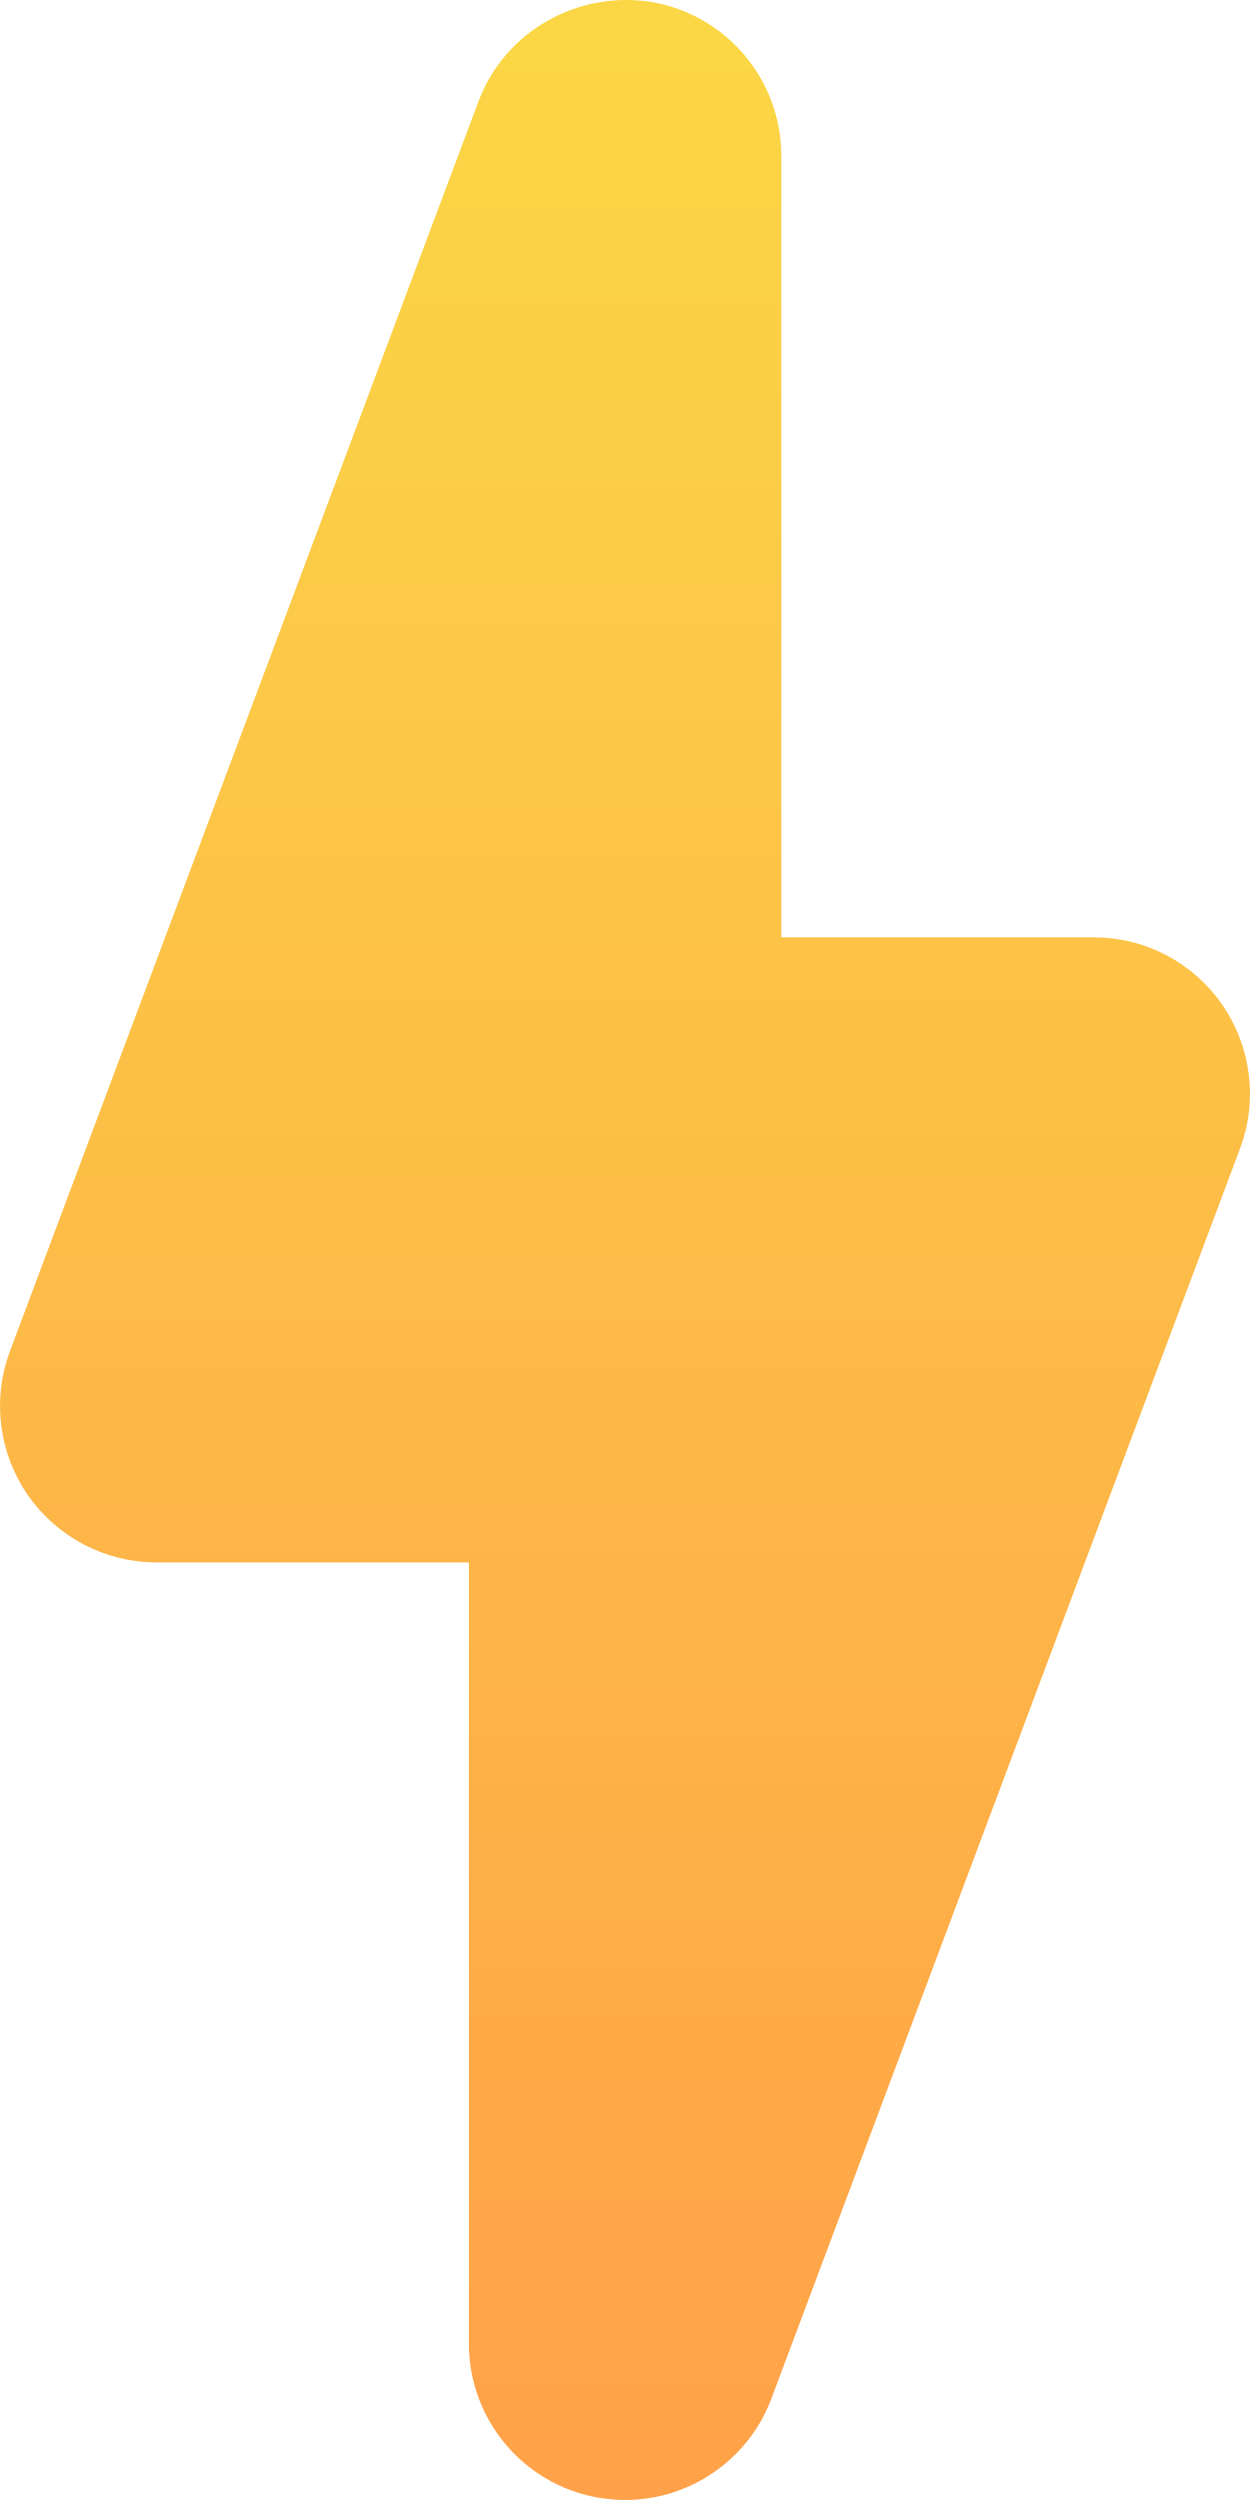
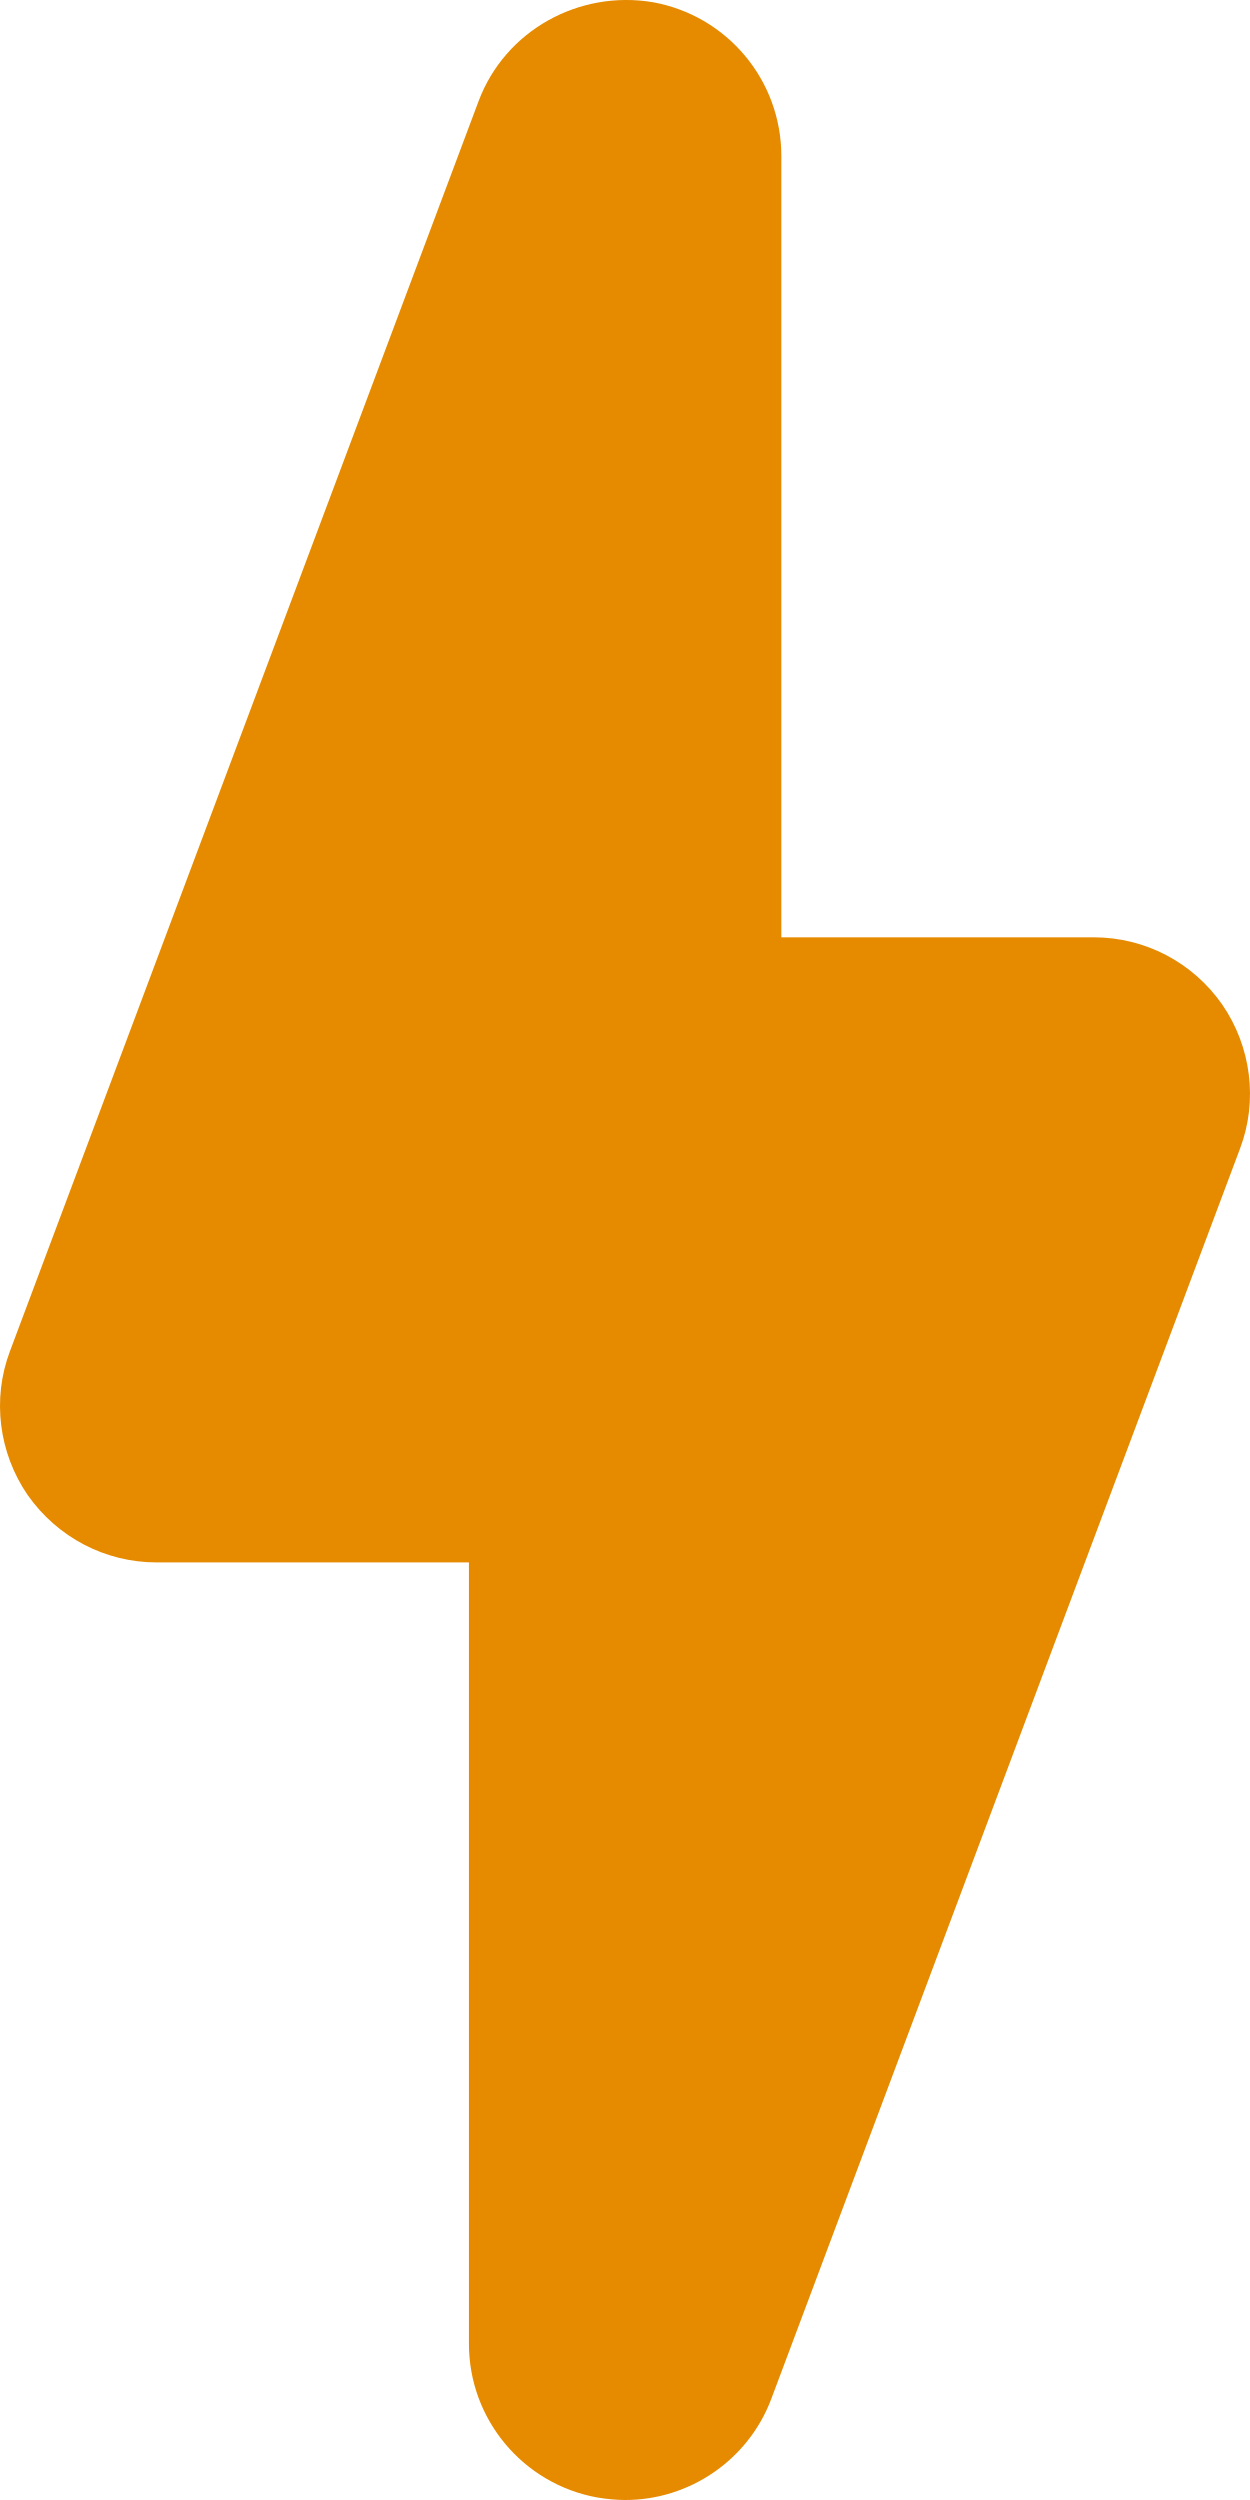
- <svg xmlns="http://www.w3.org/2000/svg" width="14" height="28" viewBox="0 0 14 28" fill="none">
-   <path d="M12.25 10.498H8.751V1.747C8.751 0.9 8.146 0.176 7.313 0.025C6.487 -0.115 5.658 0.34 5.361 1.131L0.112 15.132C-0.091 15.668 -0.014 16.273 0.311 16.746C0.644 17.219 1.179 17.499 1.753 17.499H5.252V26.25C5.252 27.097 5.858 27.821 6.69 27.972C6.795 27.989 6.9 28 7.002 28C7.719 28 8.38 27.556 8.639 26.866L13.888 12.865C14.091 12.329 14.014 11.724 13.689 11.251C13.359 10.778 12.824 10.498 12.25 10.498L12.25 10.498Z" fill="url(#paint0_linear_3758_7587)" />
-   <defs>
-     <linearGradient id="paint0_linear_3758_7587" x1="7" y1="0" x2="7" y2="28" gradientUnits="userSpaceOnUse">
-       <stop stop-color="#FBD745" />
-       <stop offset="1" stop-color="#FFA148" />
-     </linearGradient>
-   </defs>
+ <svg xmlns="http://www.w3.org/2000/svg" width="14" height="28" viewBox="0 0 14 28" fill="#ff8614">
+   <path d="M12.25 10.498H8.751V1.747C8.751 0.9 8.146 0.176 7.313 0.025C6.487 -0.115 5.658 0.34 5.361 1.131L0.112 15.132C-0.091 15.668 -0.014 16.273 0.311 16.746C0.644 17.219 1.179 17.499 1.753 17.499H5.252V26.25C5.252 27.097 5.858 27.821 6.69 27.972C6.795 27.989 6.9 28 7.002 28C7.719 28 8.38 27.556 8.639 26.866L13.888 12.865C14.091 12.329 14.014 11.724 13.689 11.251C13.359 10.778 12.824 10.498 12.25 10.498L12.25 10.498Z" fill="#e68a00" />
</svg>
